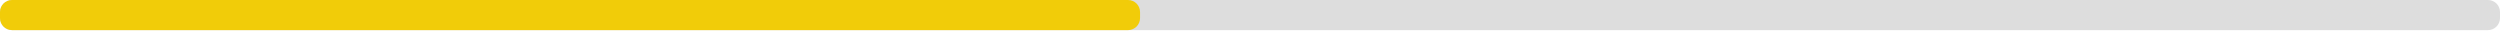
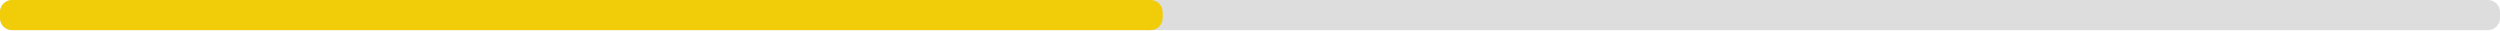
<svg xmlns="http://www.w3.org/2000/svg" width="830" height="10">
  <g>
    <rect style="fill: #ddd;" height="10" width="830" rx="4" y="0" x="0" />
-     <rect style="fill: #f1cc09;" height="10" width="378.5" rx="4" y="0" x="0" />
+     <rect style="fill: #f1cc09;" height="10" width="386" rx="4" y="0" x="0" />
  </g>
</svg>
